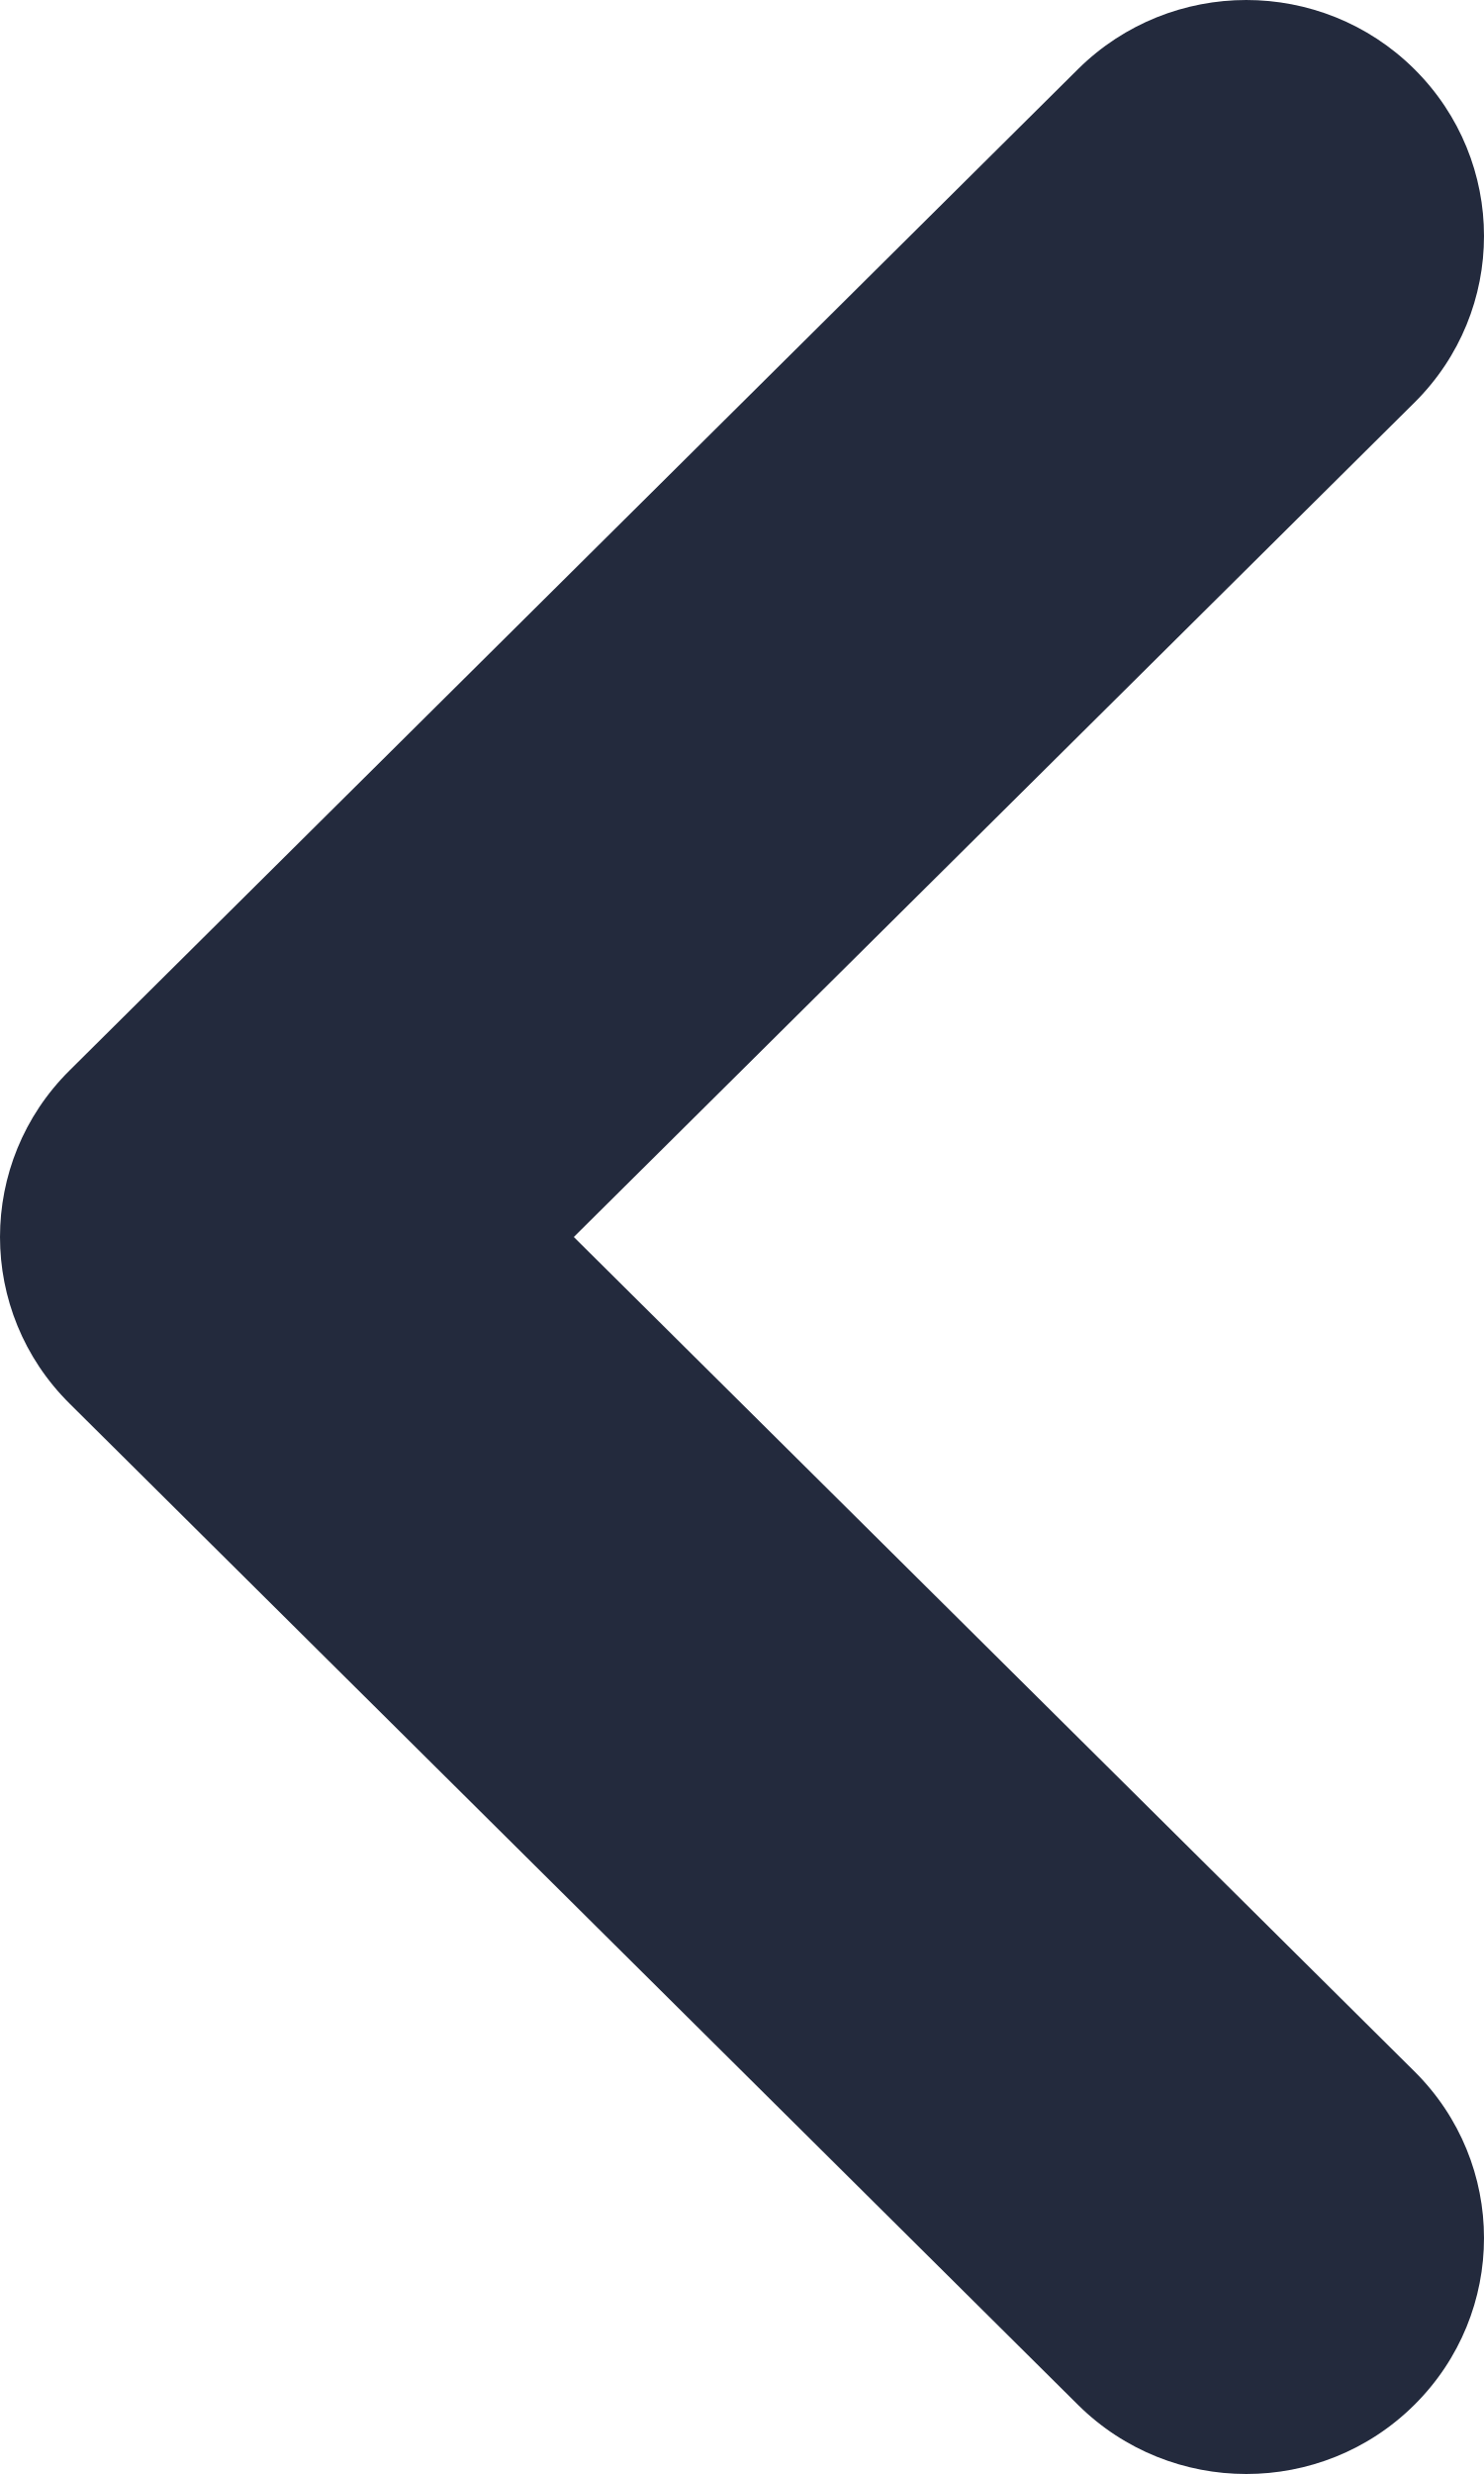
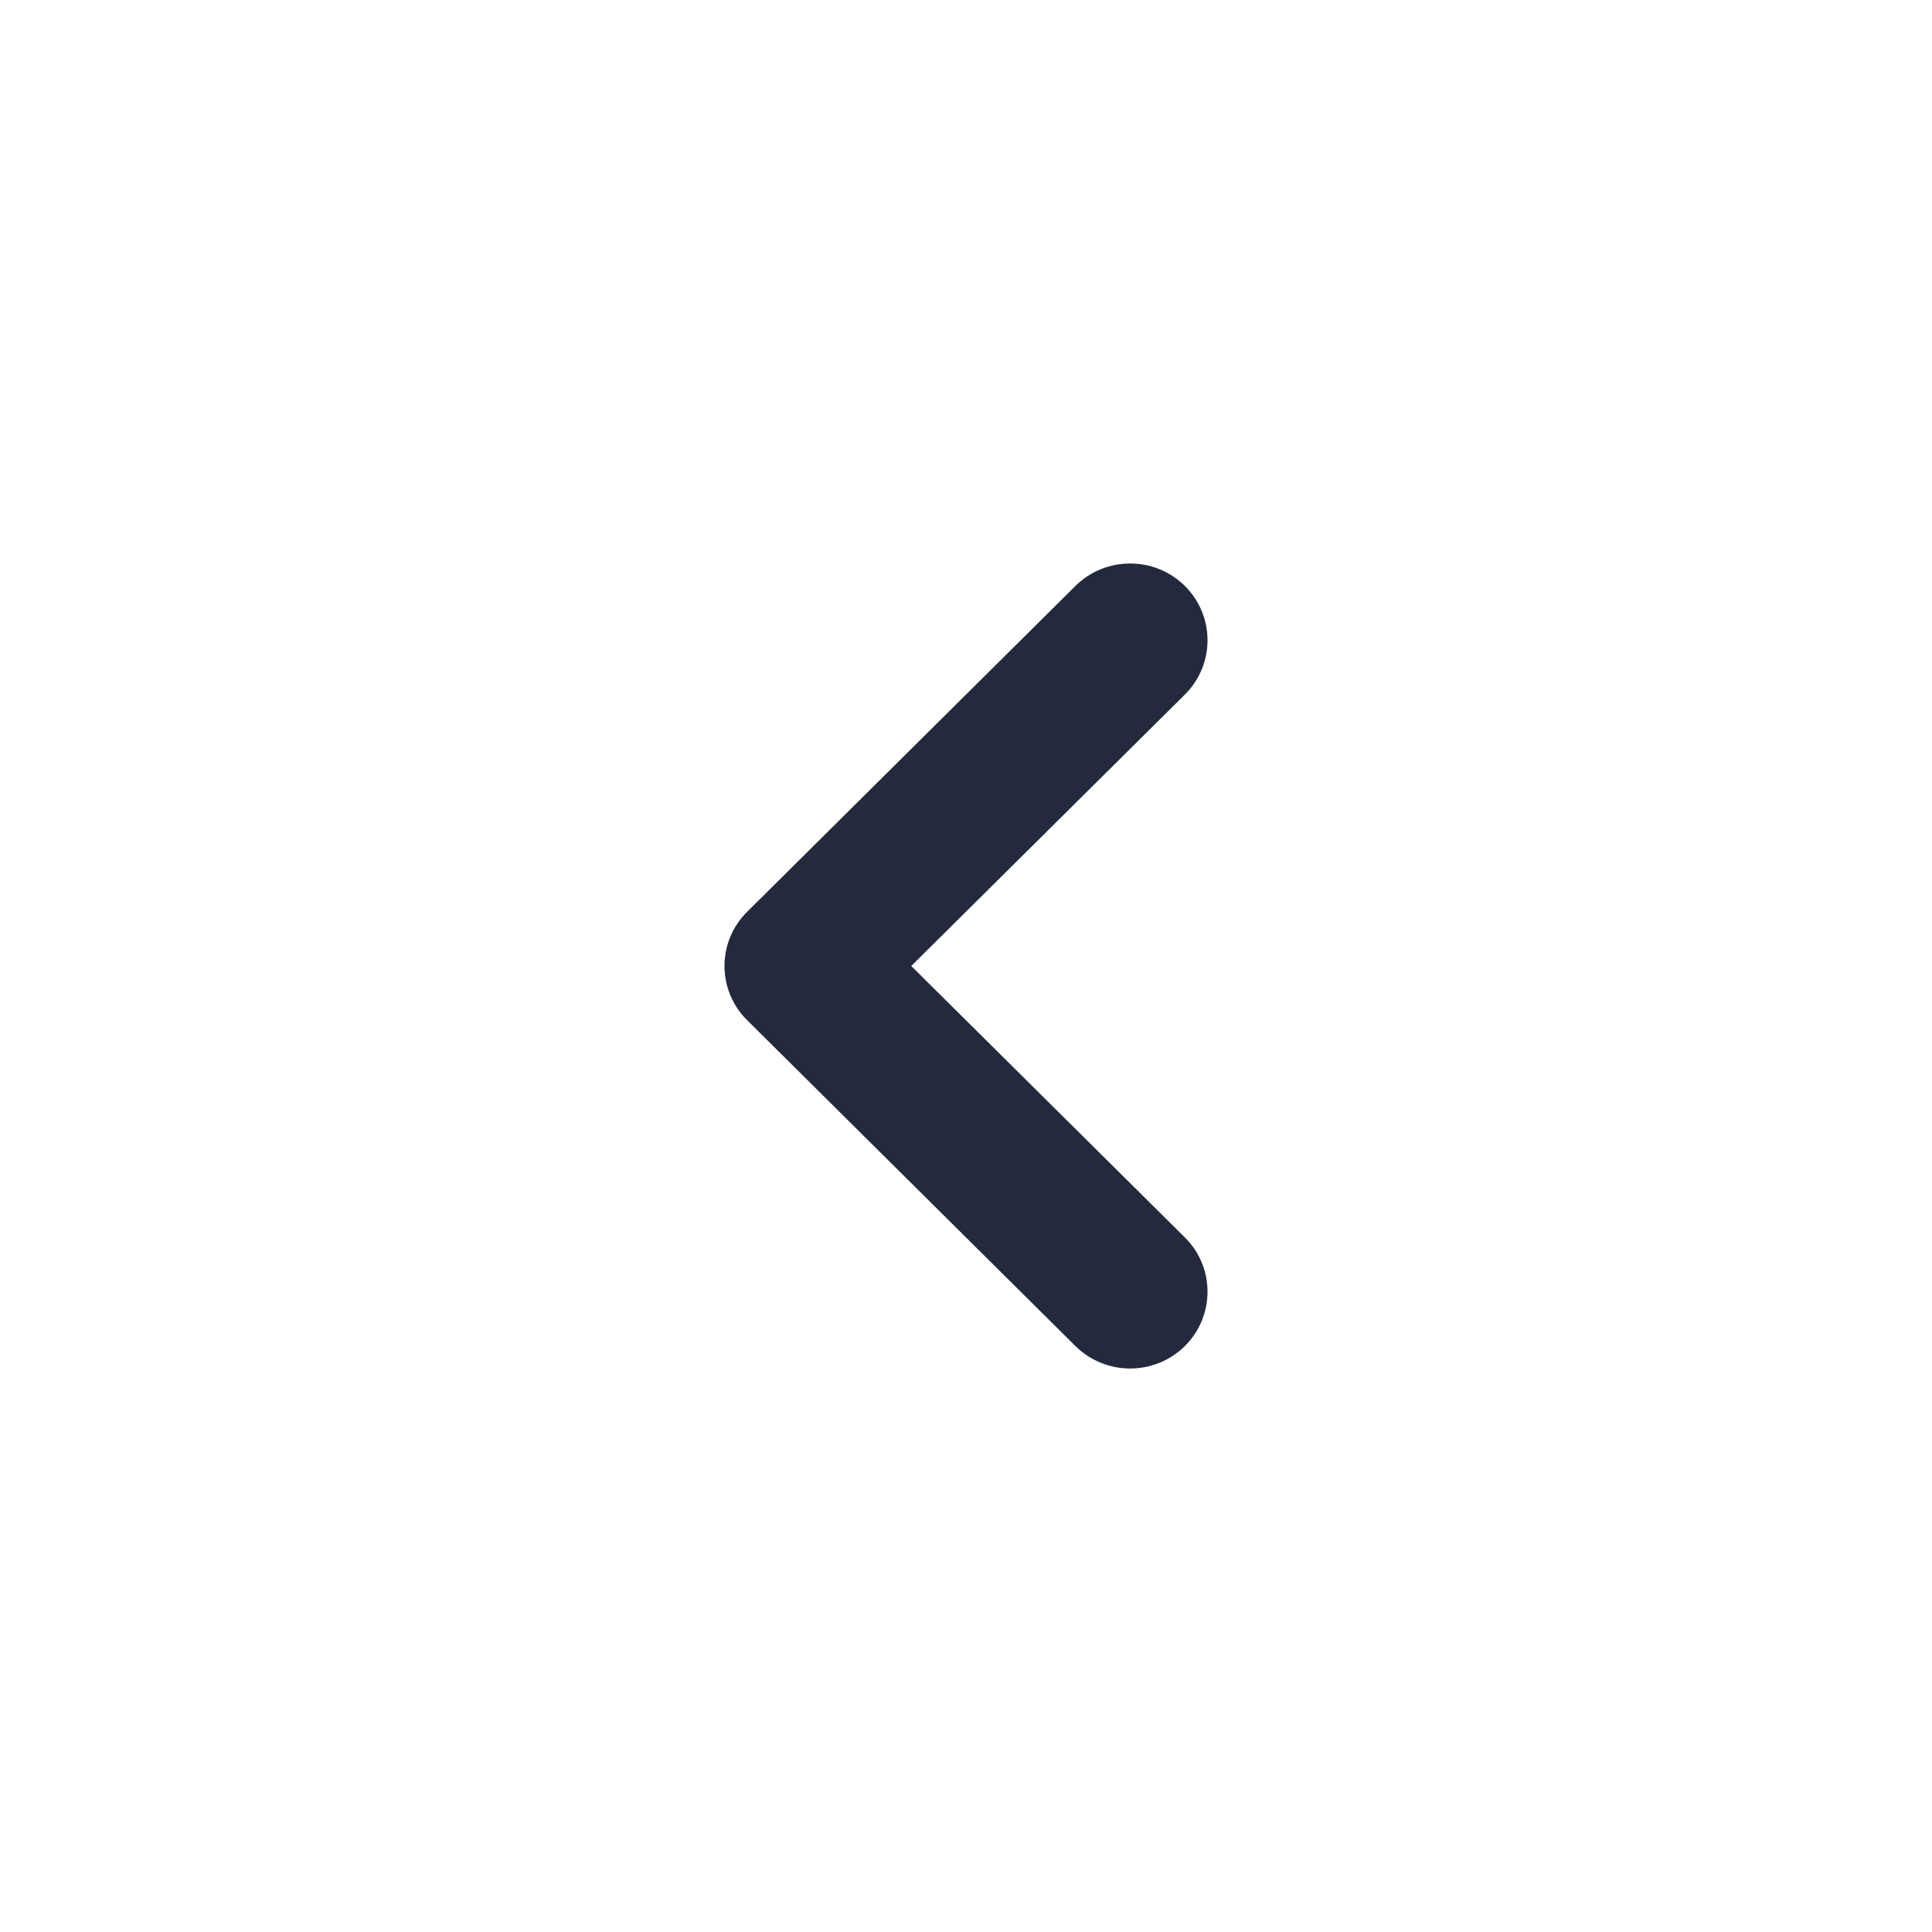
- <svg xmlns="http://www.w3.org/2000/svg" width="6" height="10" viewBox="0 0 6 10" fill="none">
-   <path d="M5.718 0.279C6.094 0.652 6.094 1.256 5.718 1.628L2.32 5L5.718 8.372C6.094 8.744 6.094 9.348 5.718 9.721C5.343 10.093 4.735 10.093 4.359 9.721L0.282 5.674C-0.094 5.302 -0.094 4.698 0.282 4.326L4.359 0.279C4.735 -0.093 5.343 -0.093 5.718 0.279Z" fill="#232A3D" />
+ <svg xmlns="http://www.w3.org/2000/svg" width="24" height="24" viewBox="0 0 24 24" fill="none">
+   <path d="M14.719 7.279C15.094 7.652 15.094 8.256 14.719 8.628L11.32 12L14.719 15.372C15.094 15.744 15.094 16.348 14.719 16.721C14.343 17.093 13.735 17.093 13.359 16.721L9.282 12.674C8.906 12.302 8.906 11.698 9.282 11.326L13.359 7.279C13.735 6.907 14.343 6.907 14.719 7.279Z" fill="#232A3D" />
</svg>
